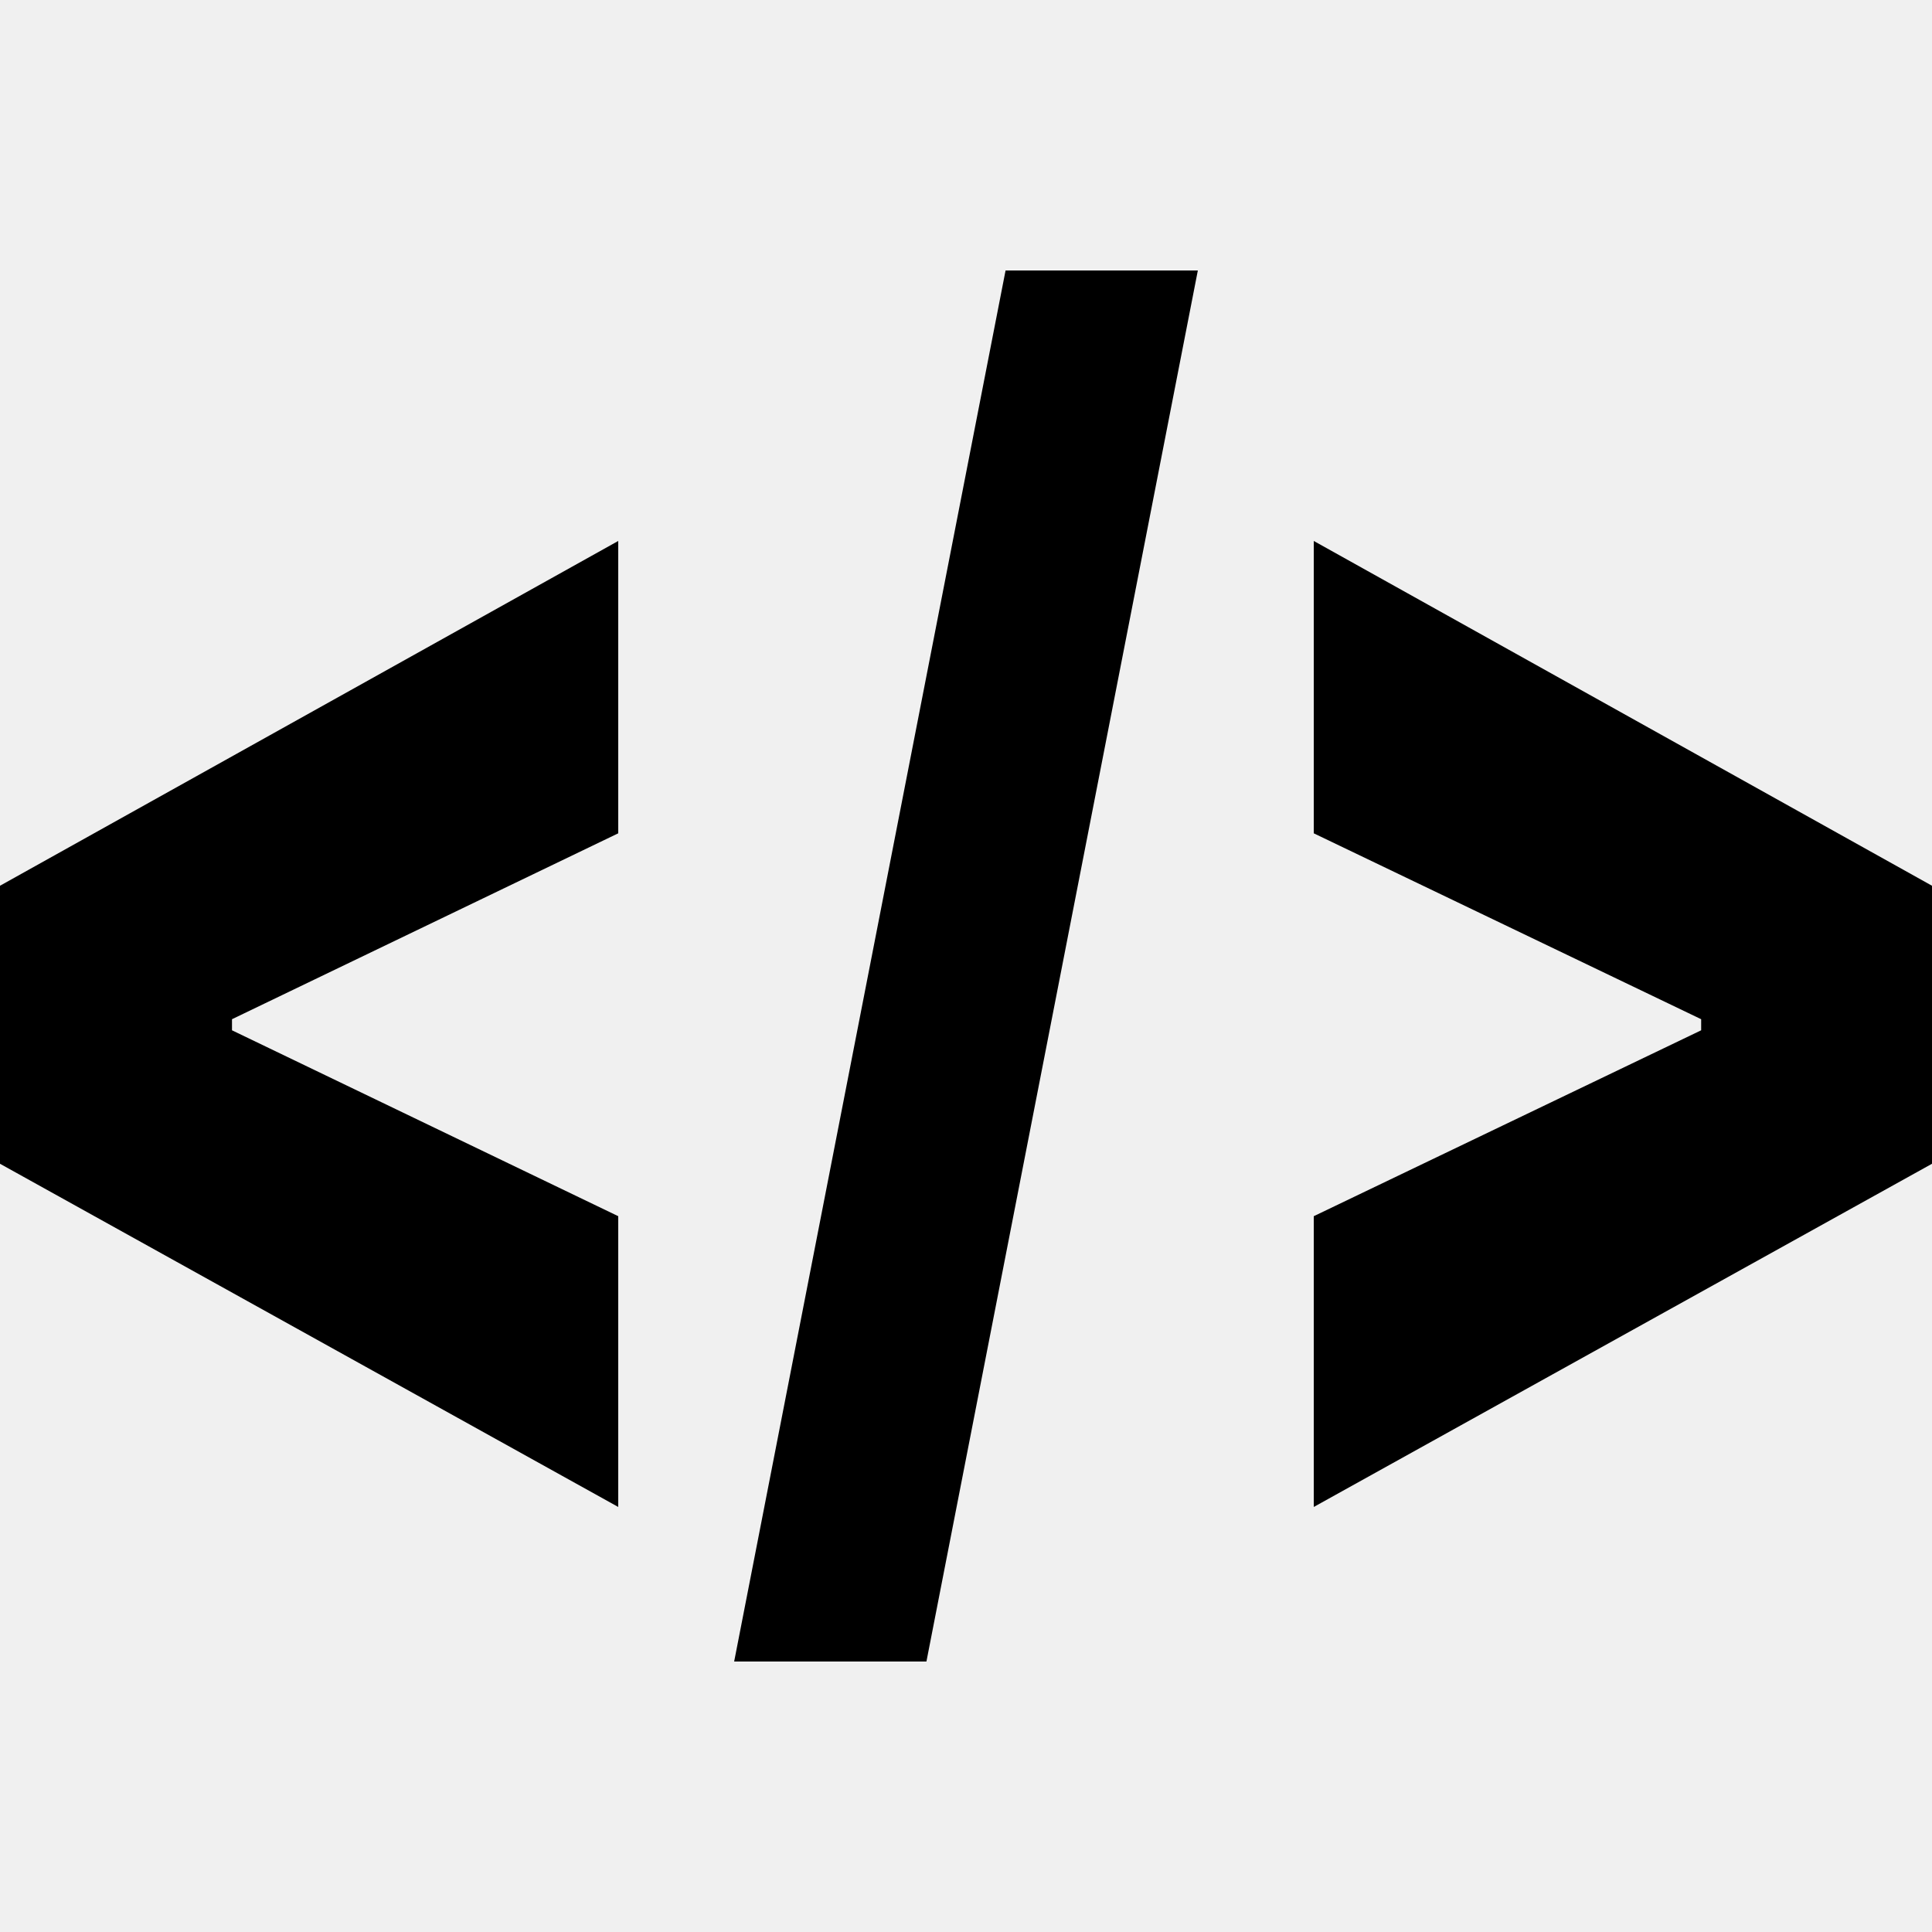
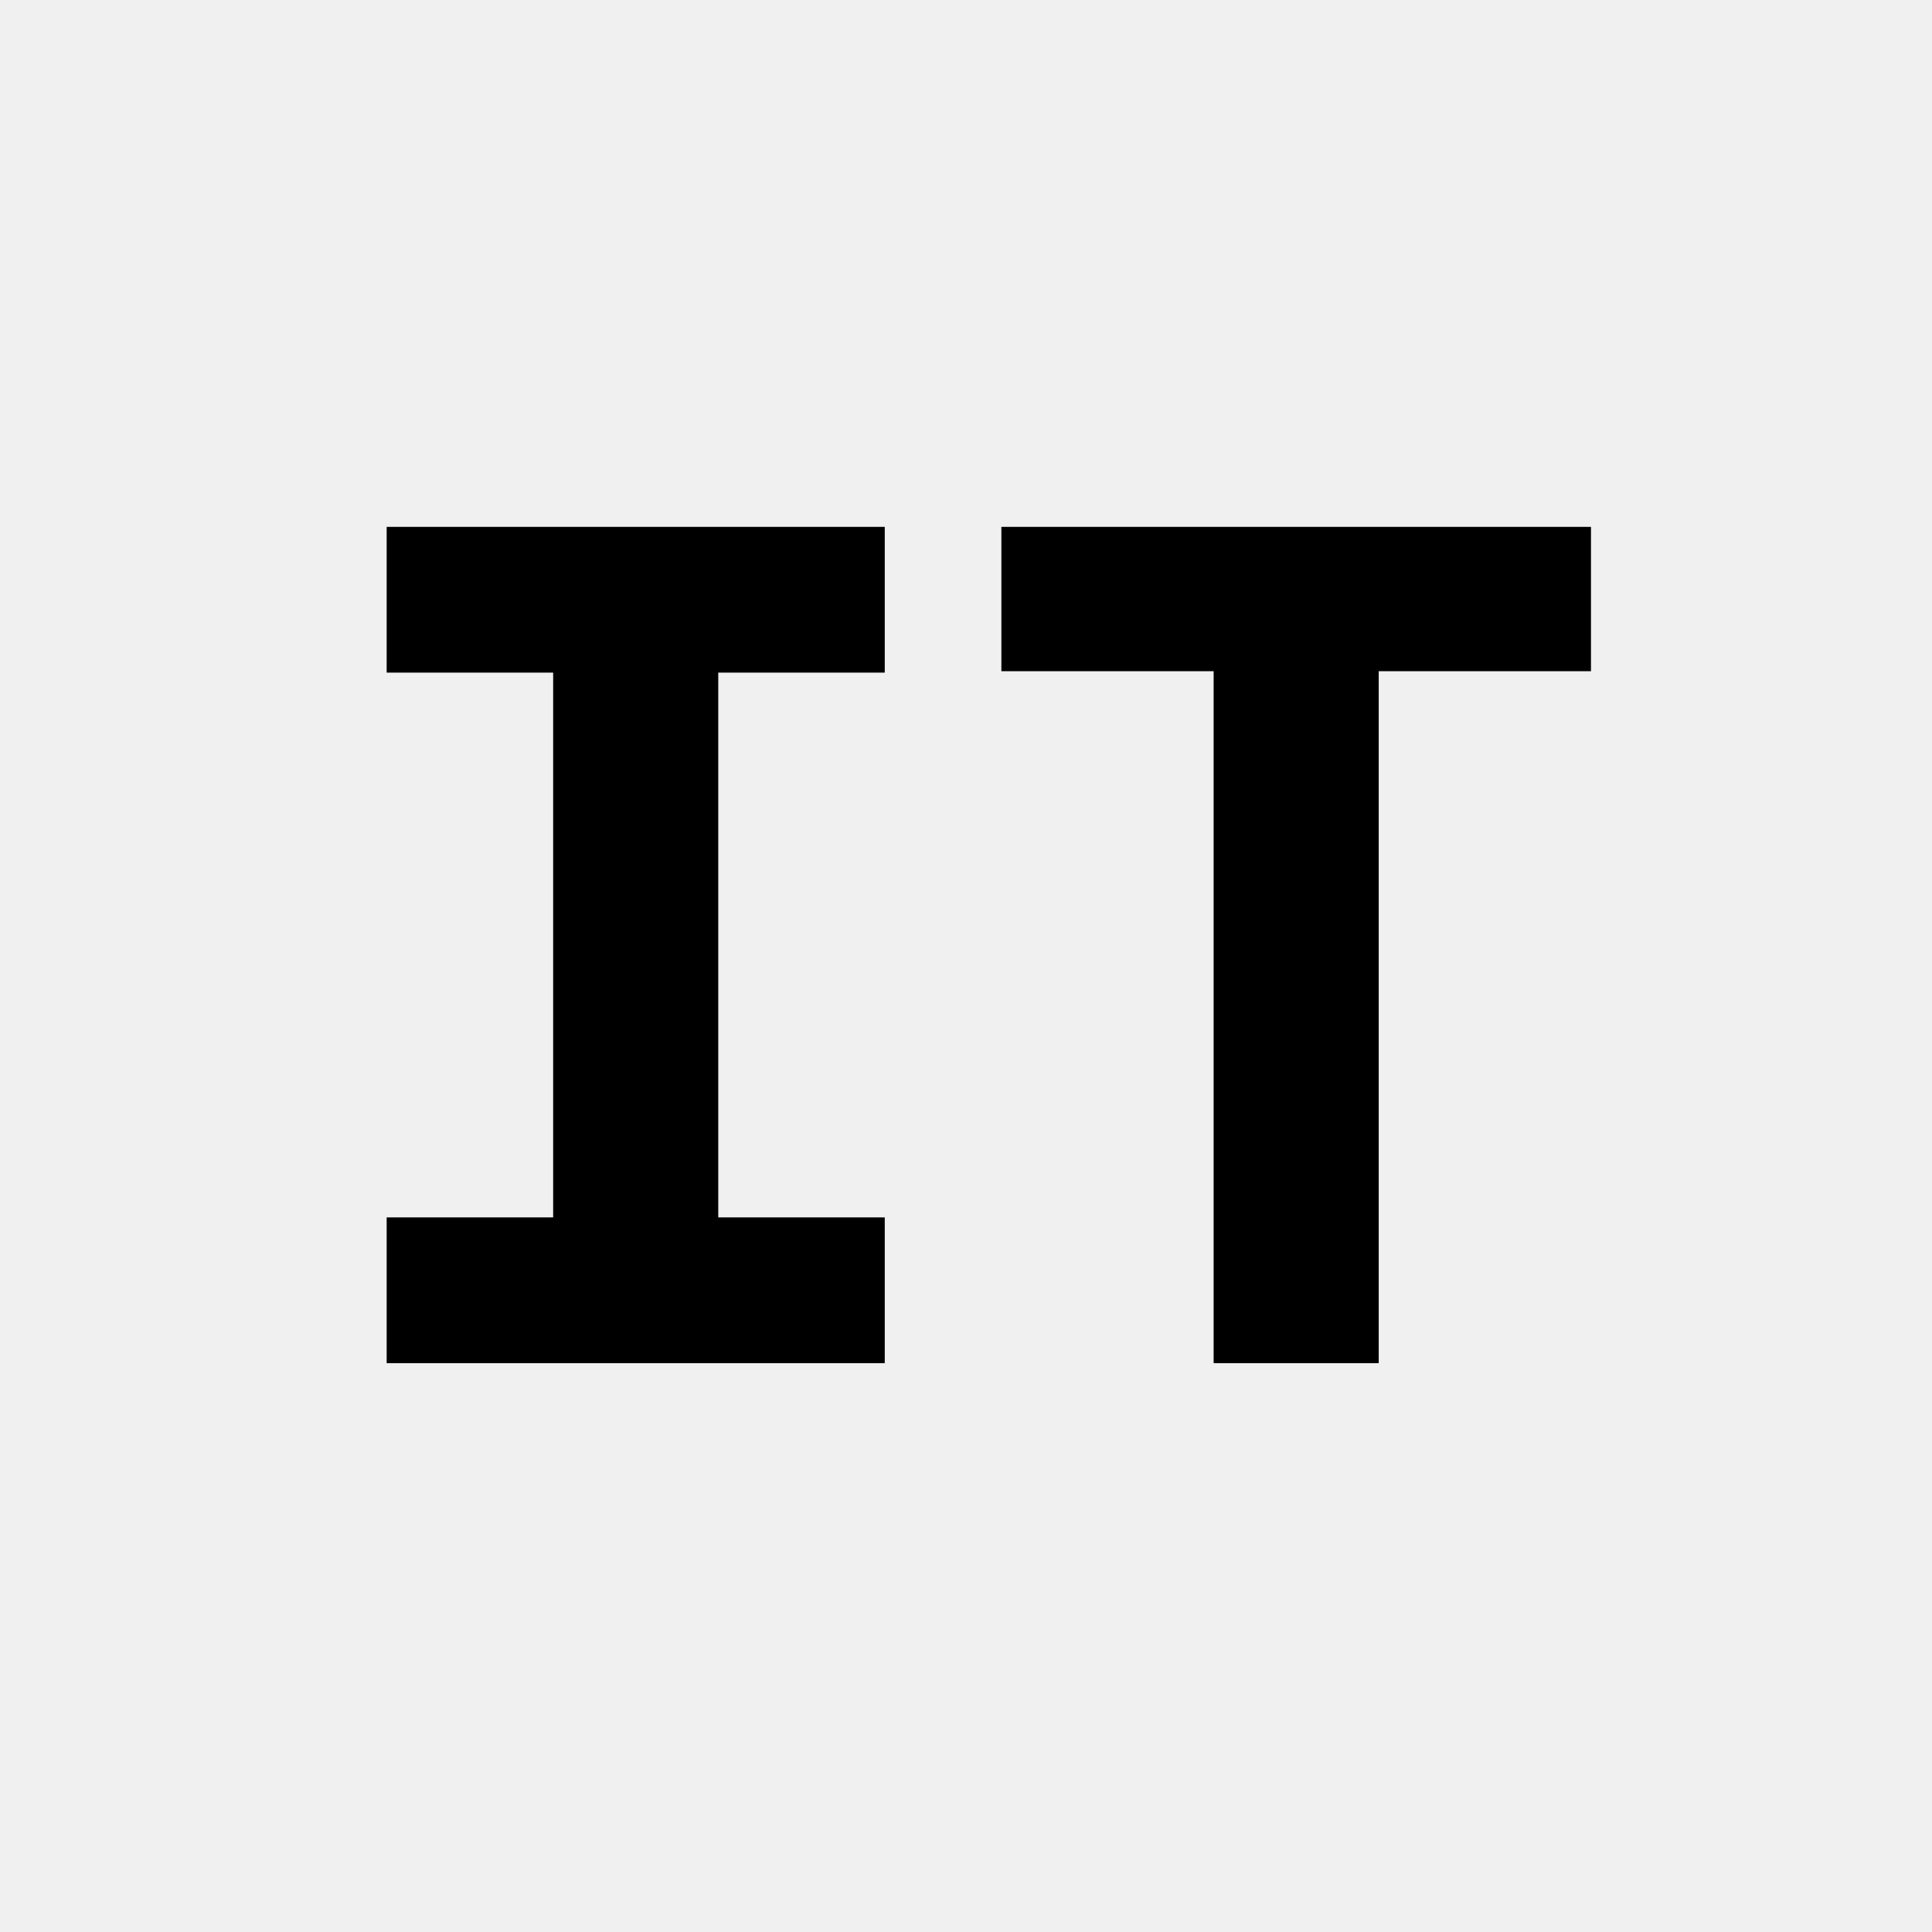
- <svg xmlns="http://www.w3.org/2000/svg" width="50px" height="50px" viewBox="0 0 50 50" version="1.1">
-   <g stroke="none" stroke-width="1" fill="none" fill-rule="evenodd">
-     <polygon fill="#000000" fill-rule="nonzero" points="0 30.118 0 22.923 16 14 16 21.566 6.004 26.377 6.004 26.664 16 31.475 16 39" />
-     <polygon fill="#000000" fill-rule="nonzero" points="31 7 23.976 43 19 43 26.024 7" />
-     <polygon fill="#000000" fill-rule="nonzero" points="50 30.118 34 39 34 31.475 44.026 26.664 44.026 26.377 34 21.566 34 14 50 22.923" />
-   </g>
+ <svg xmlns="http://www.w3.org/2000/svg" width="64" height="64" viewBox="0 0 64 64">
+   <text x="50%" y="50%" text-anchor="middle" dominant-baseline="central" font-family="ui-monospace, 'SF Mono', Menlo, Consolas, monospace" font-size="38" font-weight="700" letter-spacing="-1" fill="#000">IT</text>
  <style>
-         polygon { fill: #000; }
-         @media (prefers-color-scheme: dark) {
-             polygon { fill: #FFF; }
-         }
-     </style>
+     text { fill: #000; }
+     @media (prefers-color-scheme: dark) {
+       text { fill: #fff; }
+     }
+   </style>
</svg>
